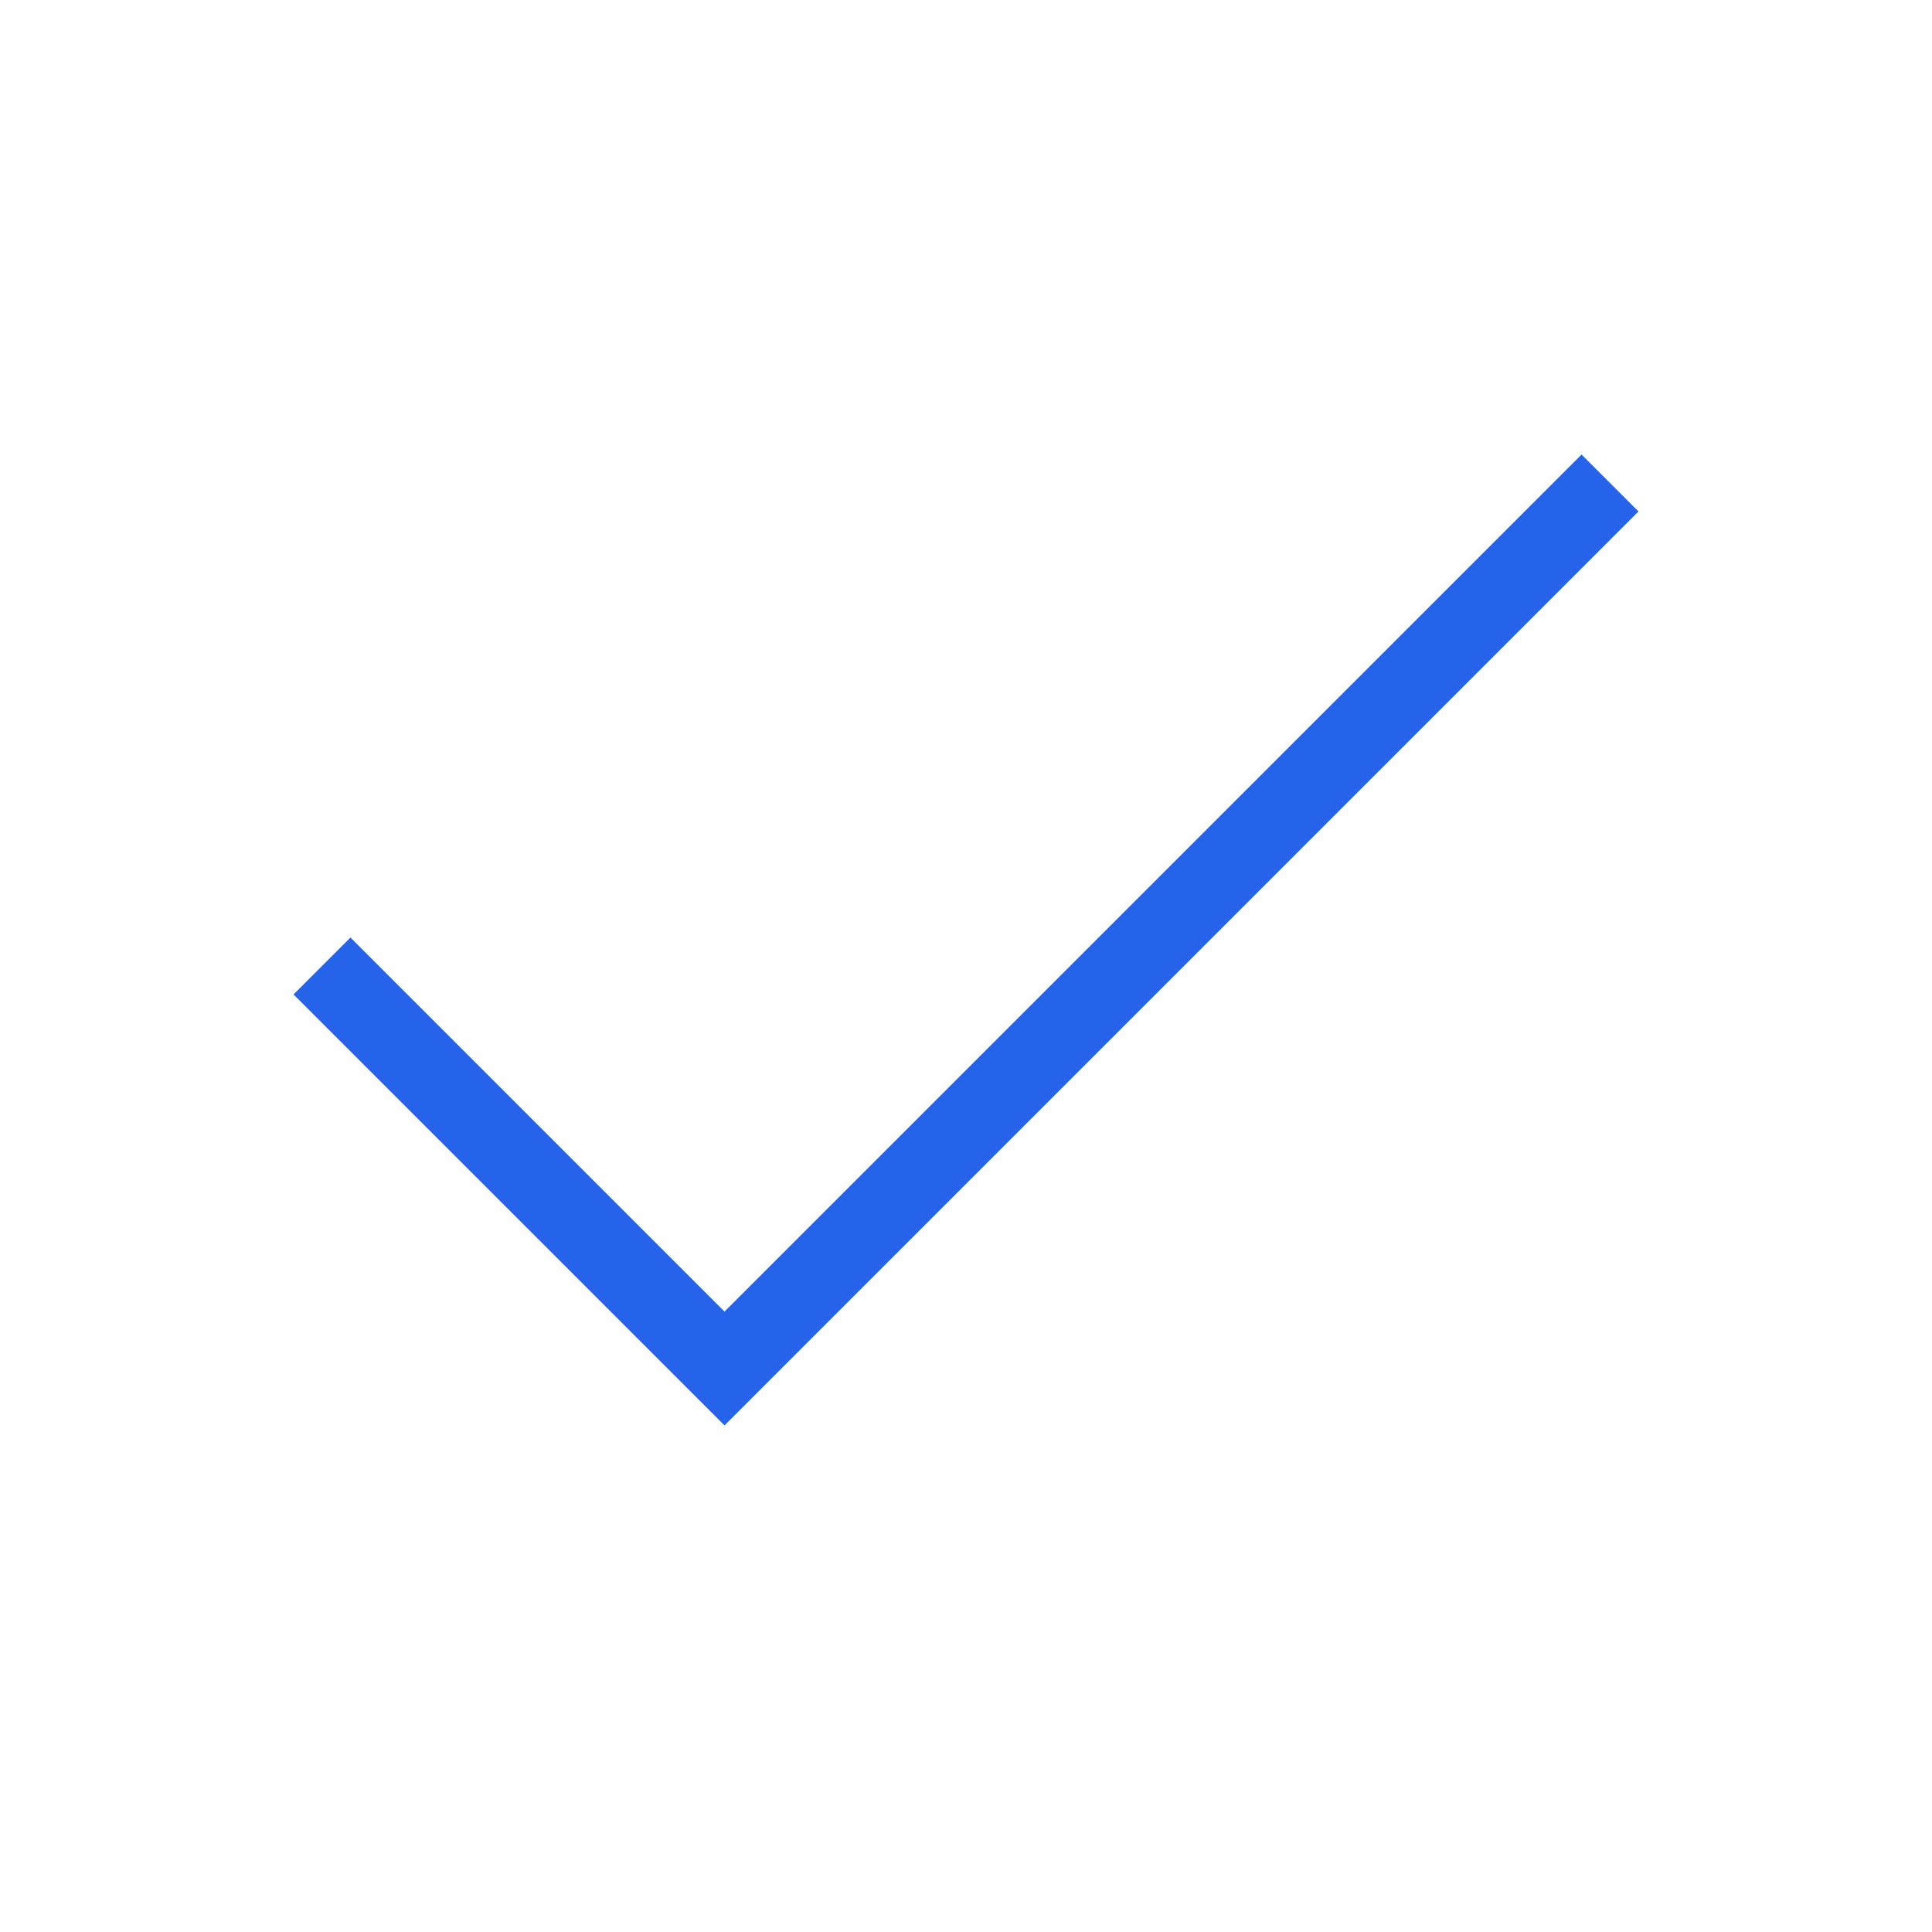
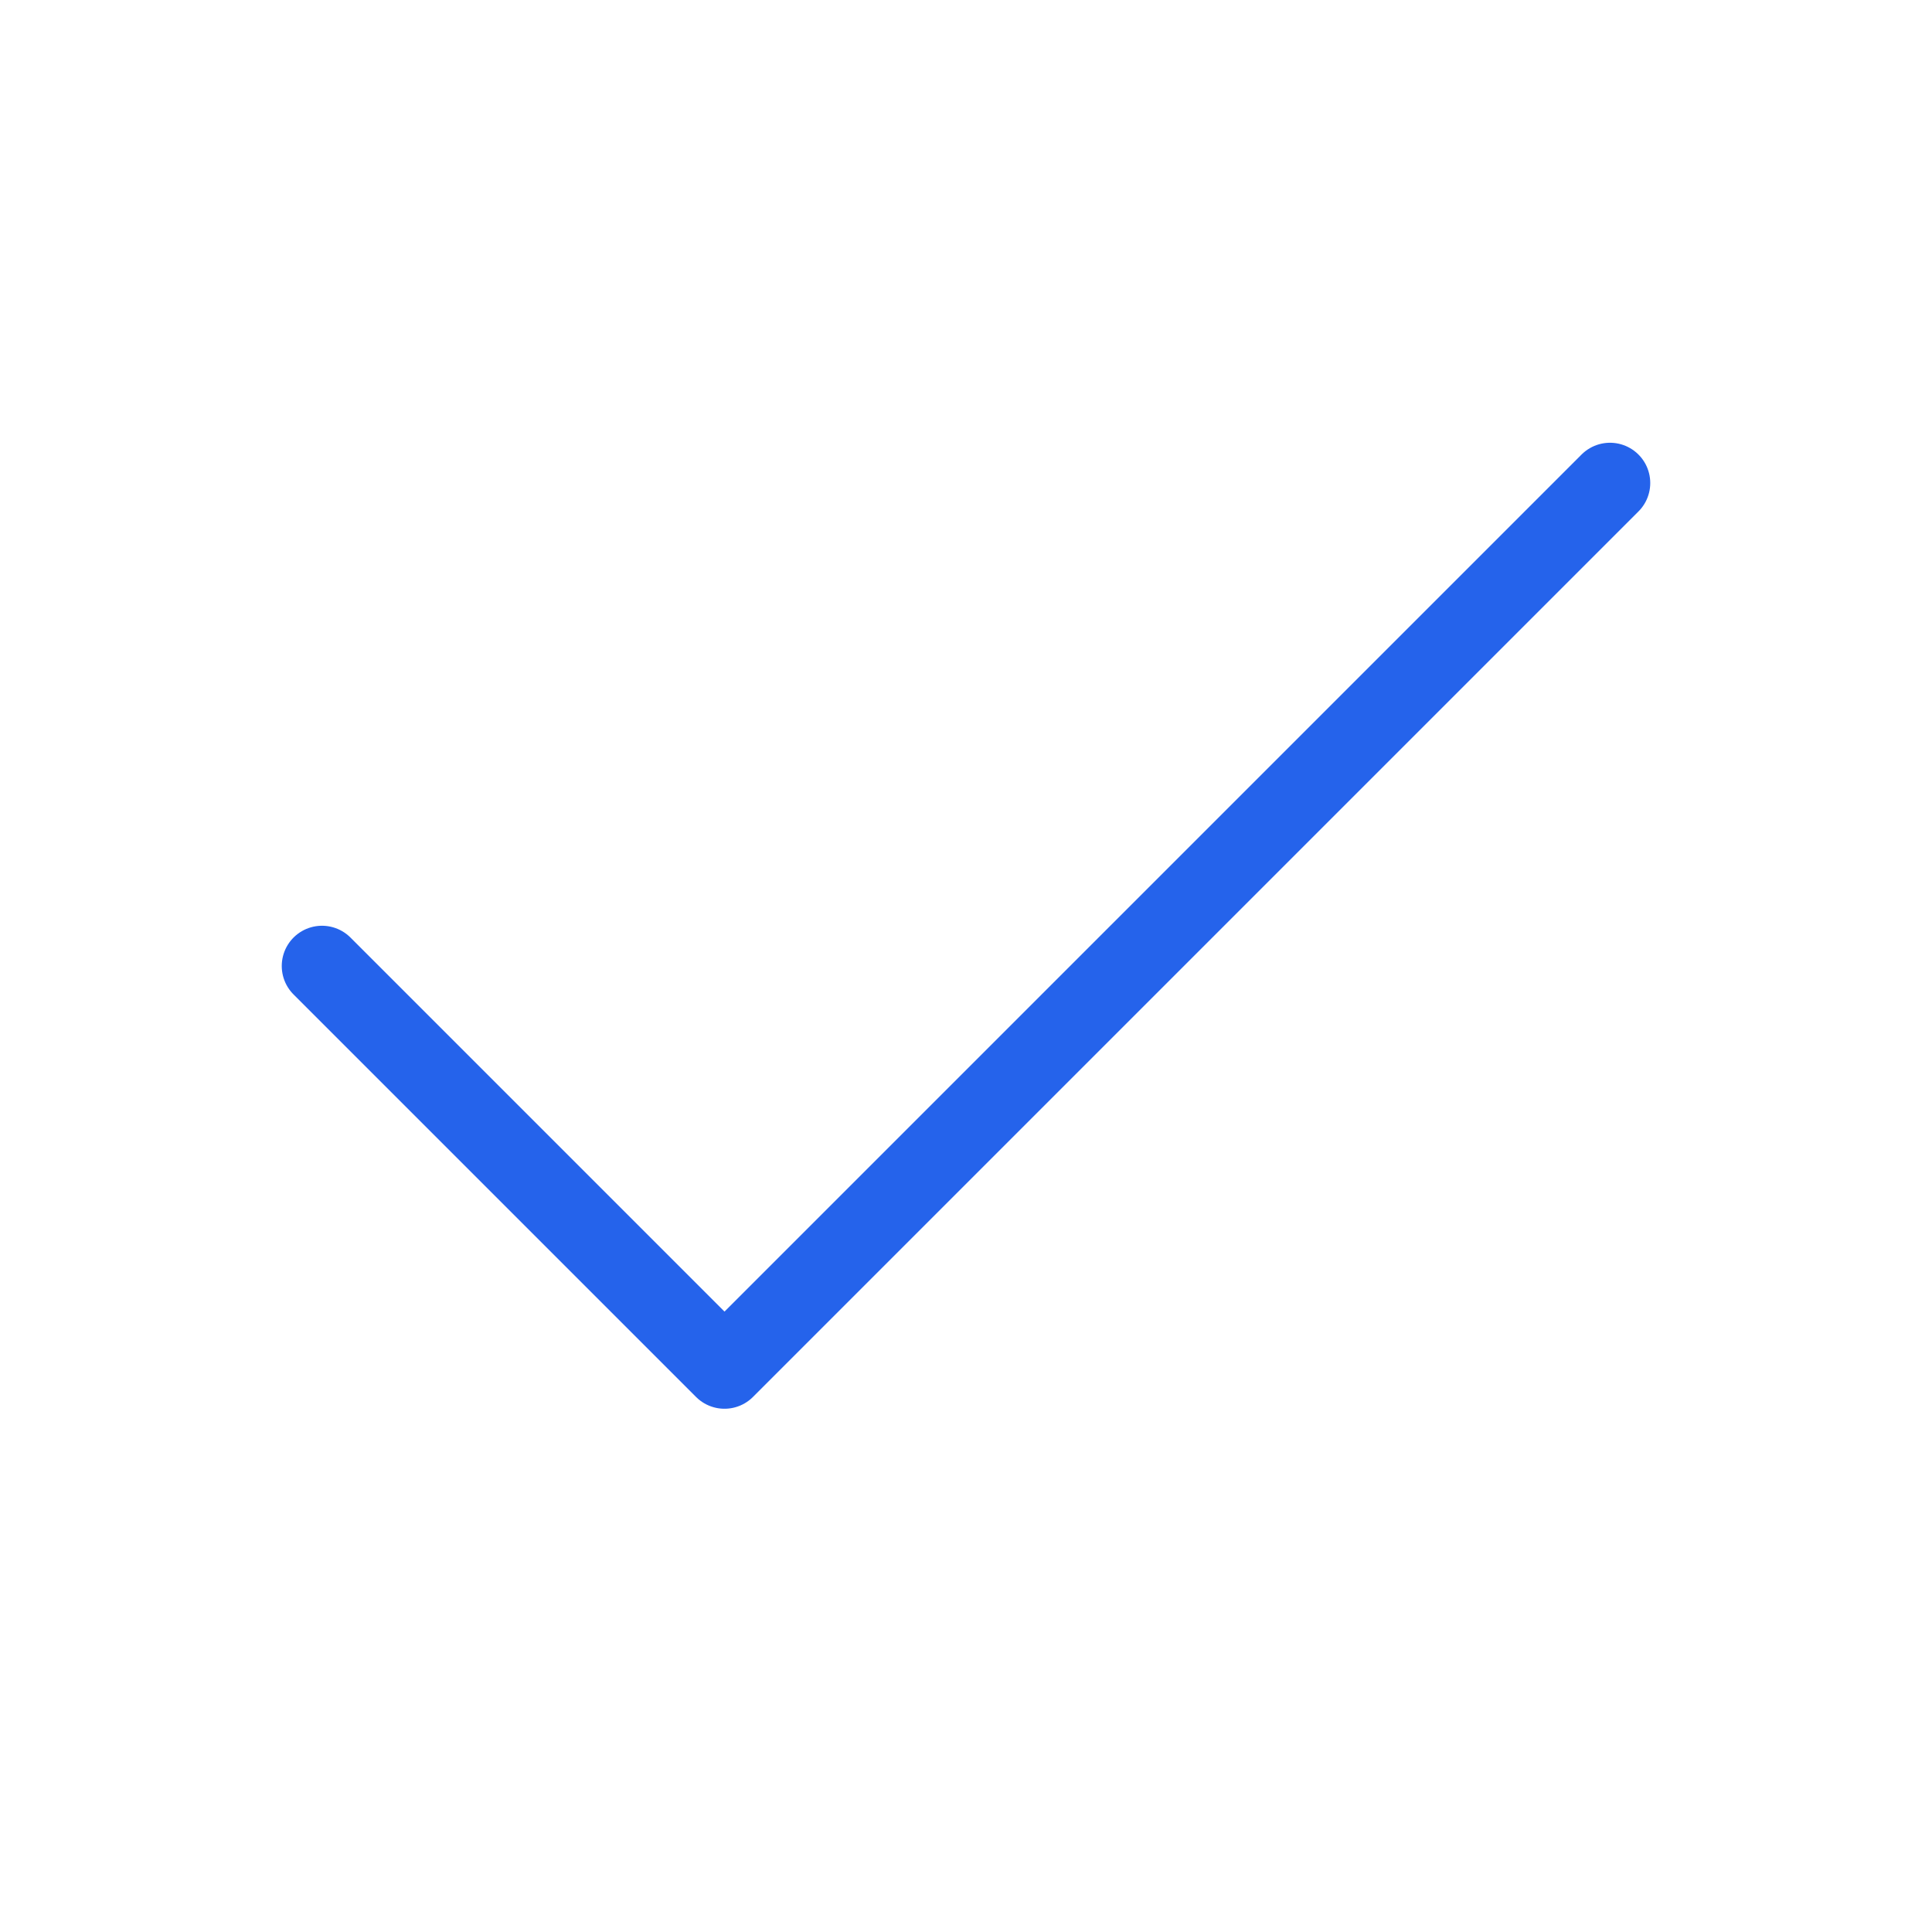
- <svg xmlns="http://www.w3.org/2000/svg" fill="none" shapeRendering="geometricPrecision" stroke="#2563eb" strokeLinecap="round" strokeLinejoin="round" strokeWidth="1.5" viewBox="0 0 24 24" width="14" height="14" version="1.1" id="svg4">
-   <defs id="defs8" />
-   <path d="M20 6L9 17l-5-5" id="path2" />
+ <svg xmlns="http://www.w3.org/2000/svg" fill="none" stroke="#2563eb" stroke-linecap="round" stroke-linejoin="round" strokeWidth="1.5" viewBox="0 0 24 24" width="14" height="14" version="1.1">
+   <path d="M20 6L9 17l-5-5" />
</svg>
